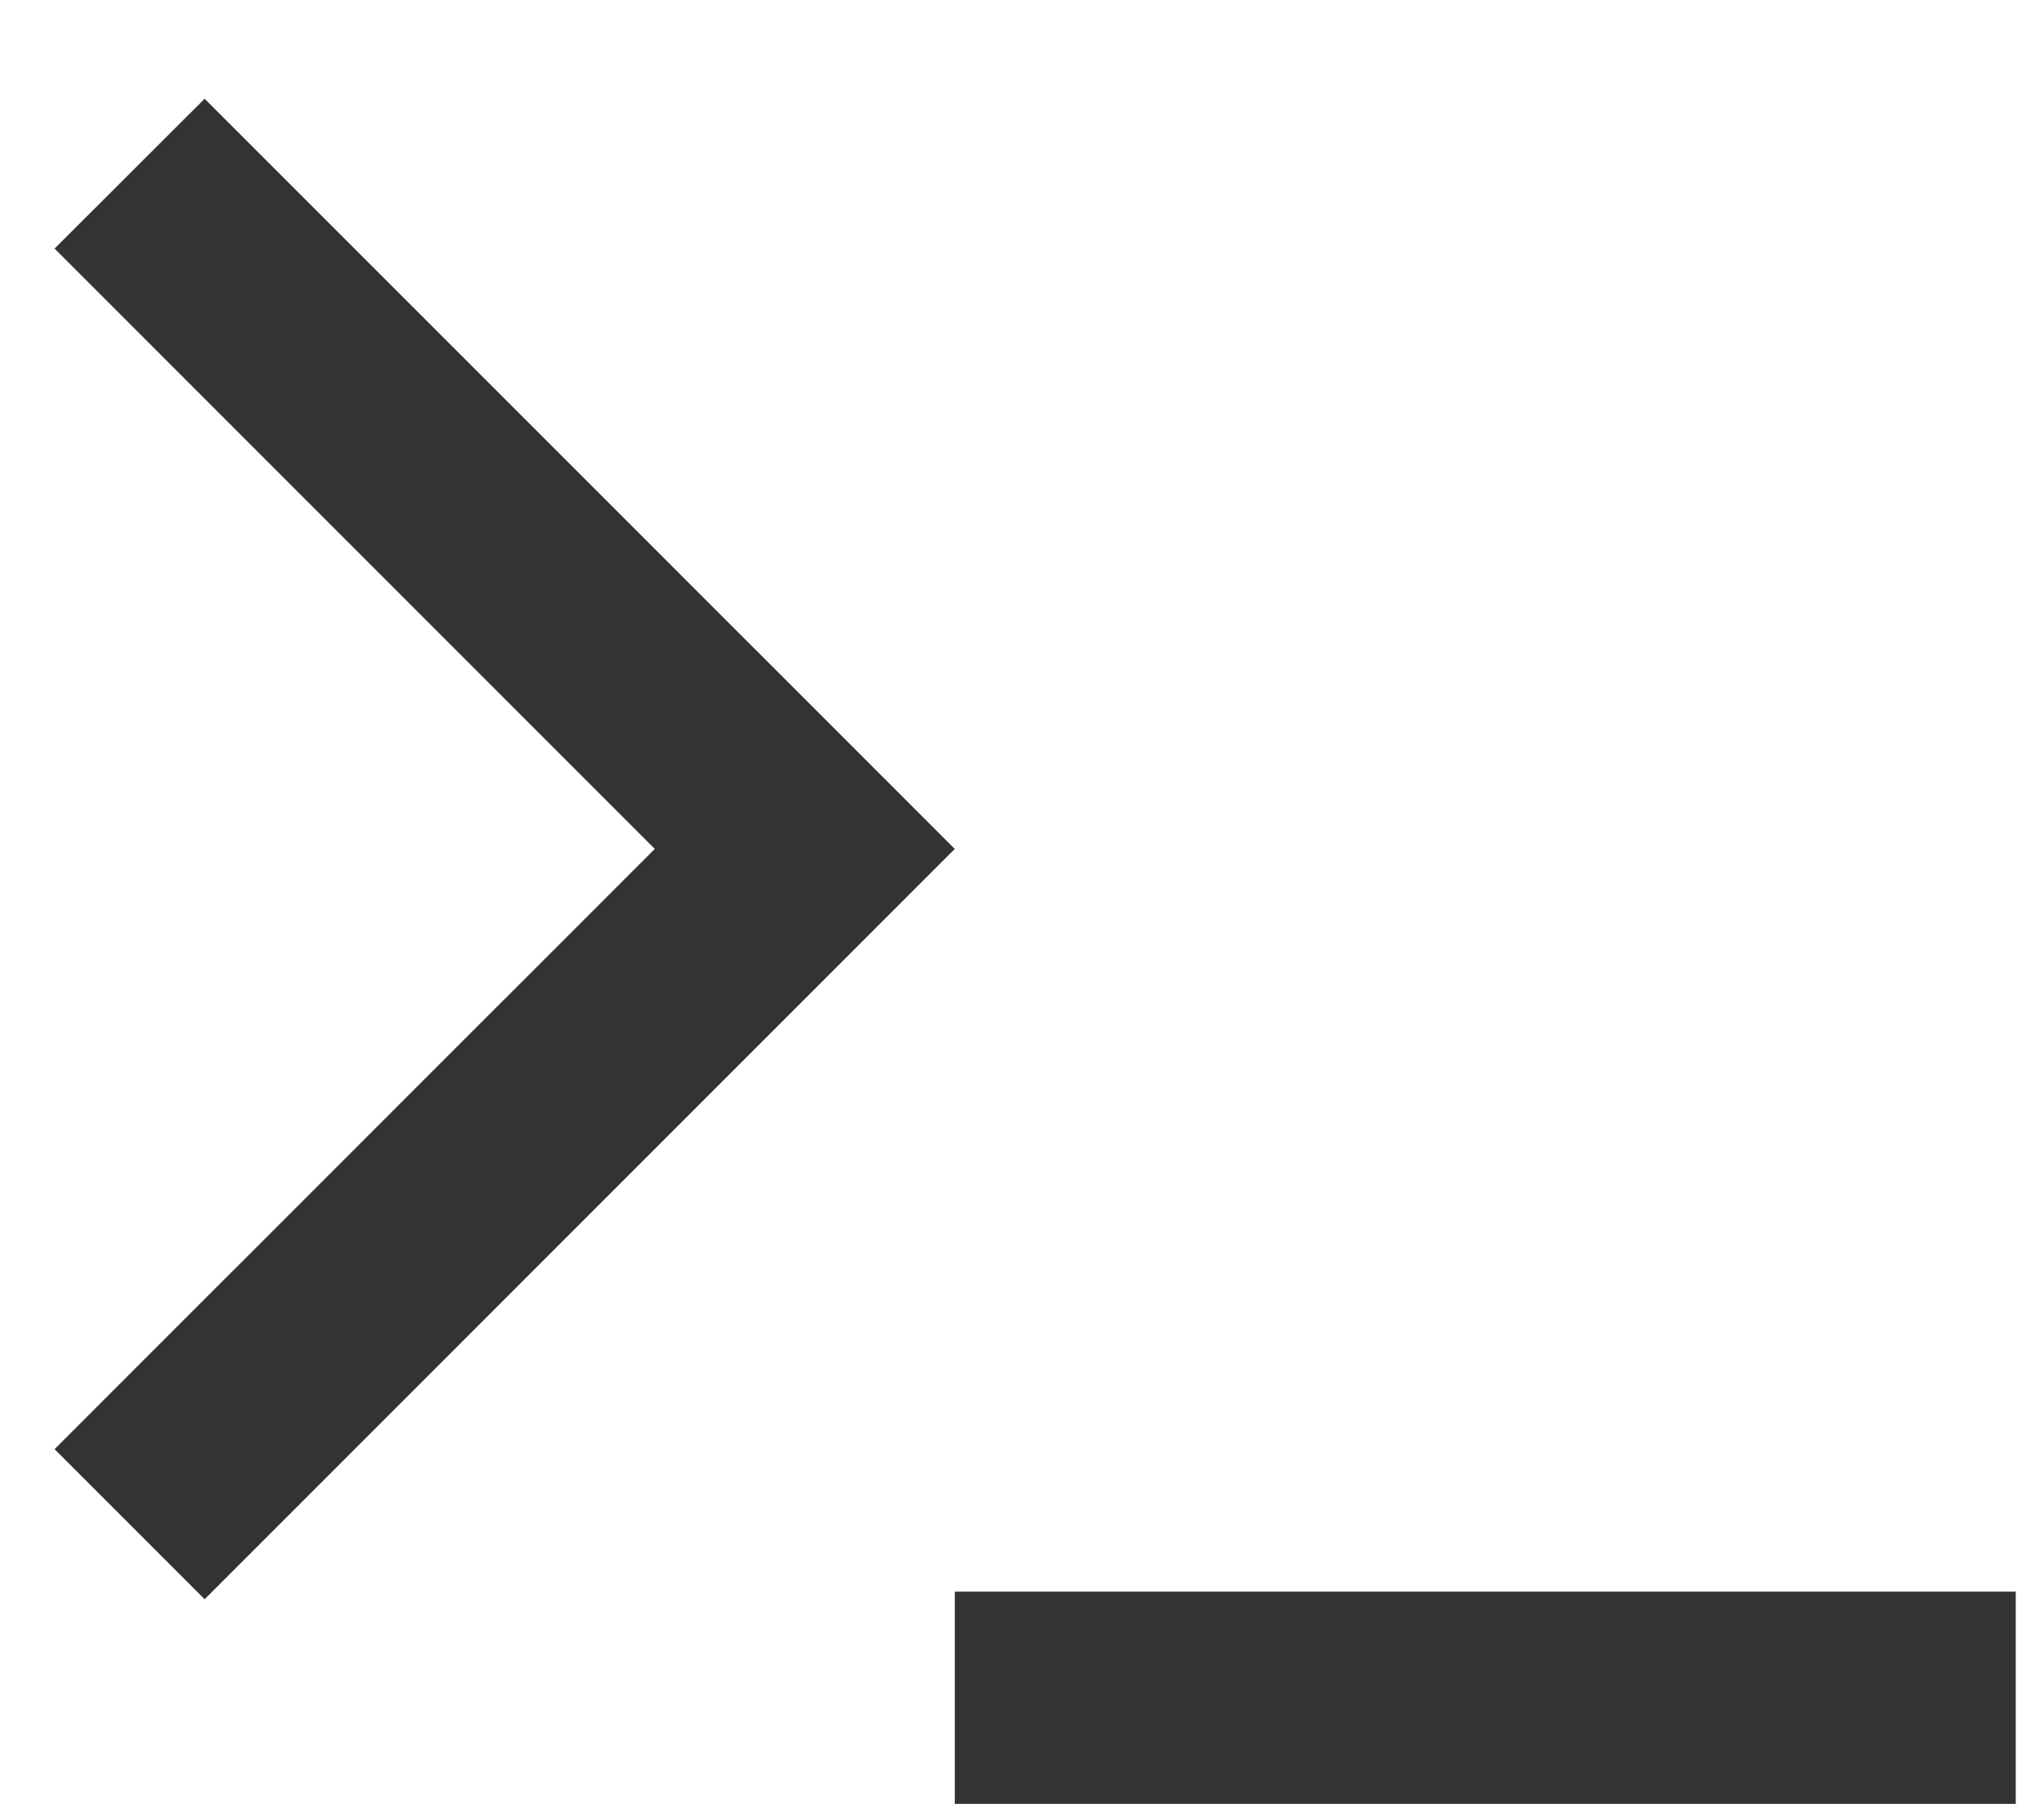
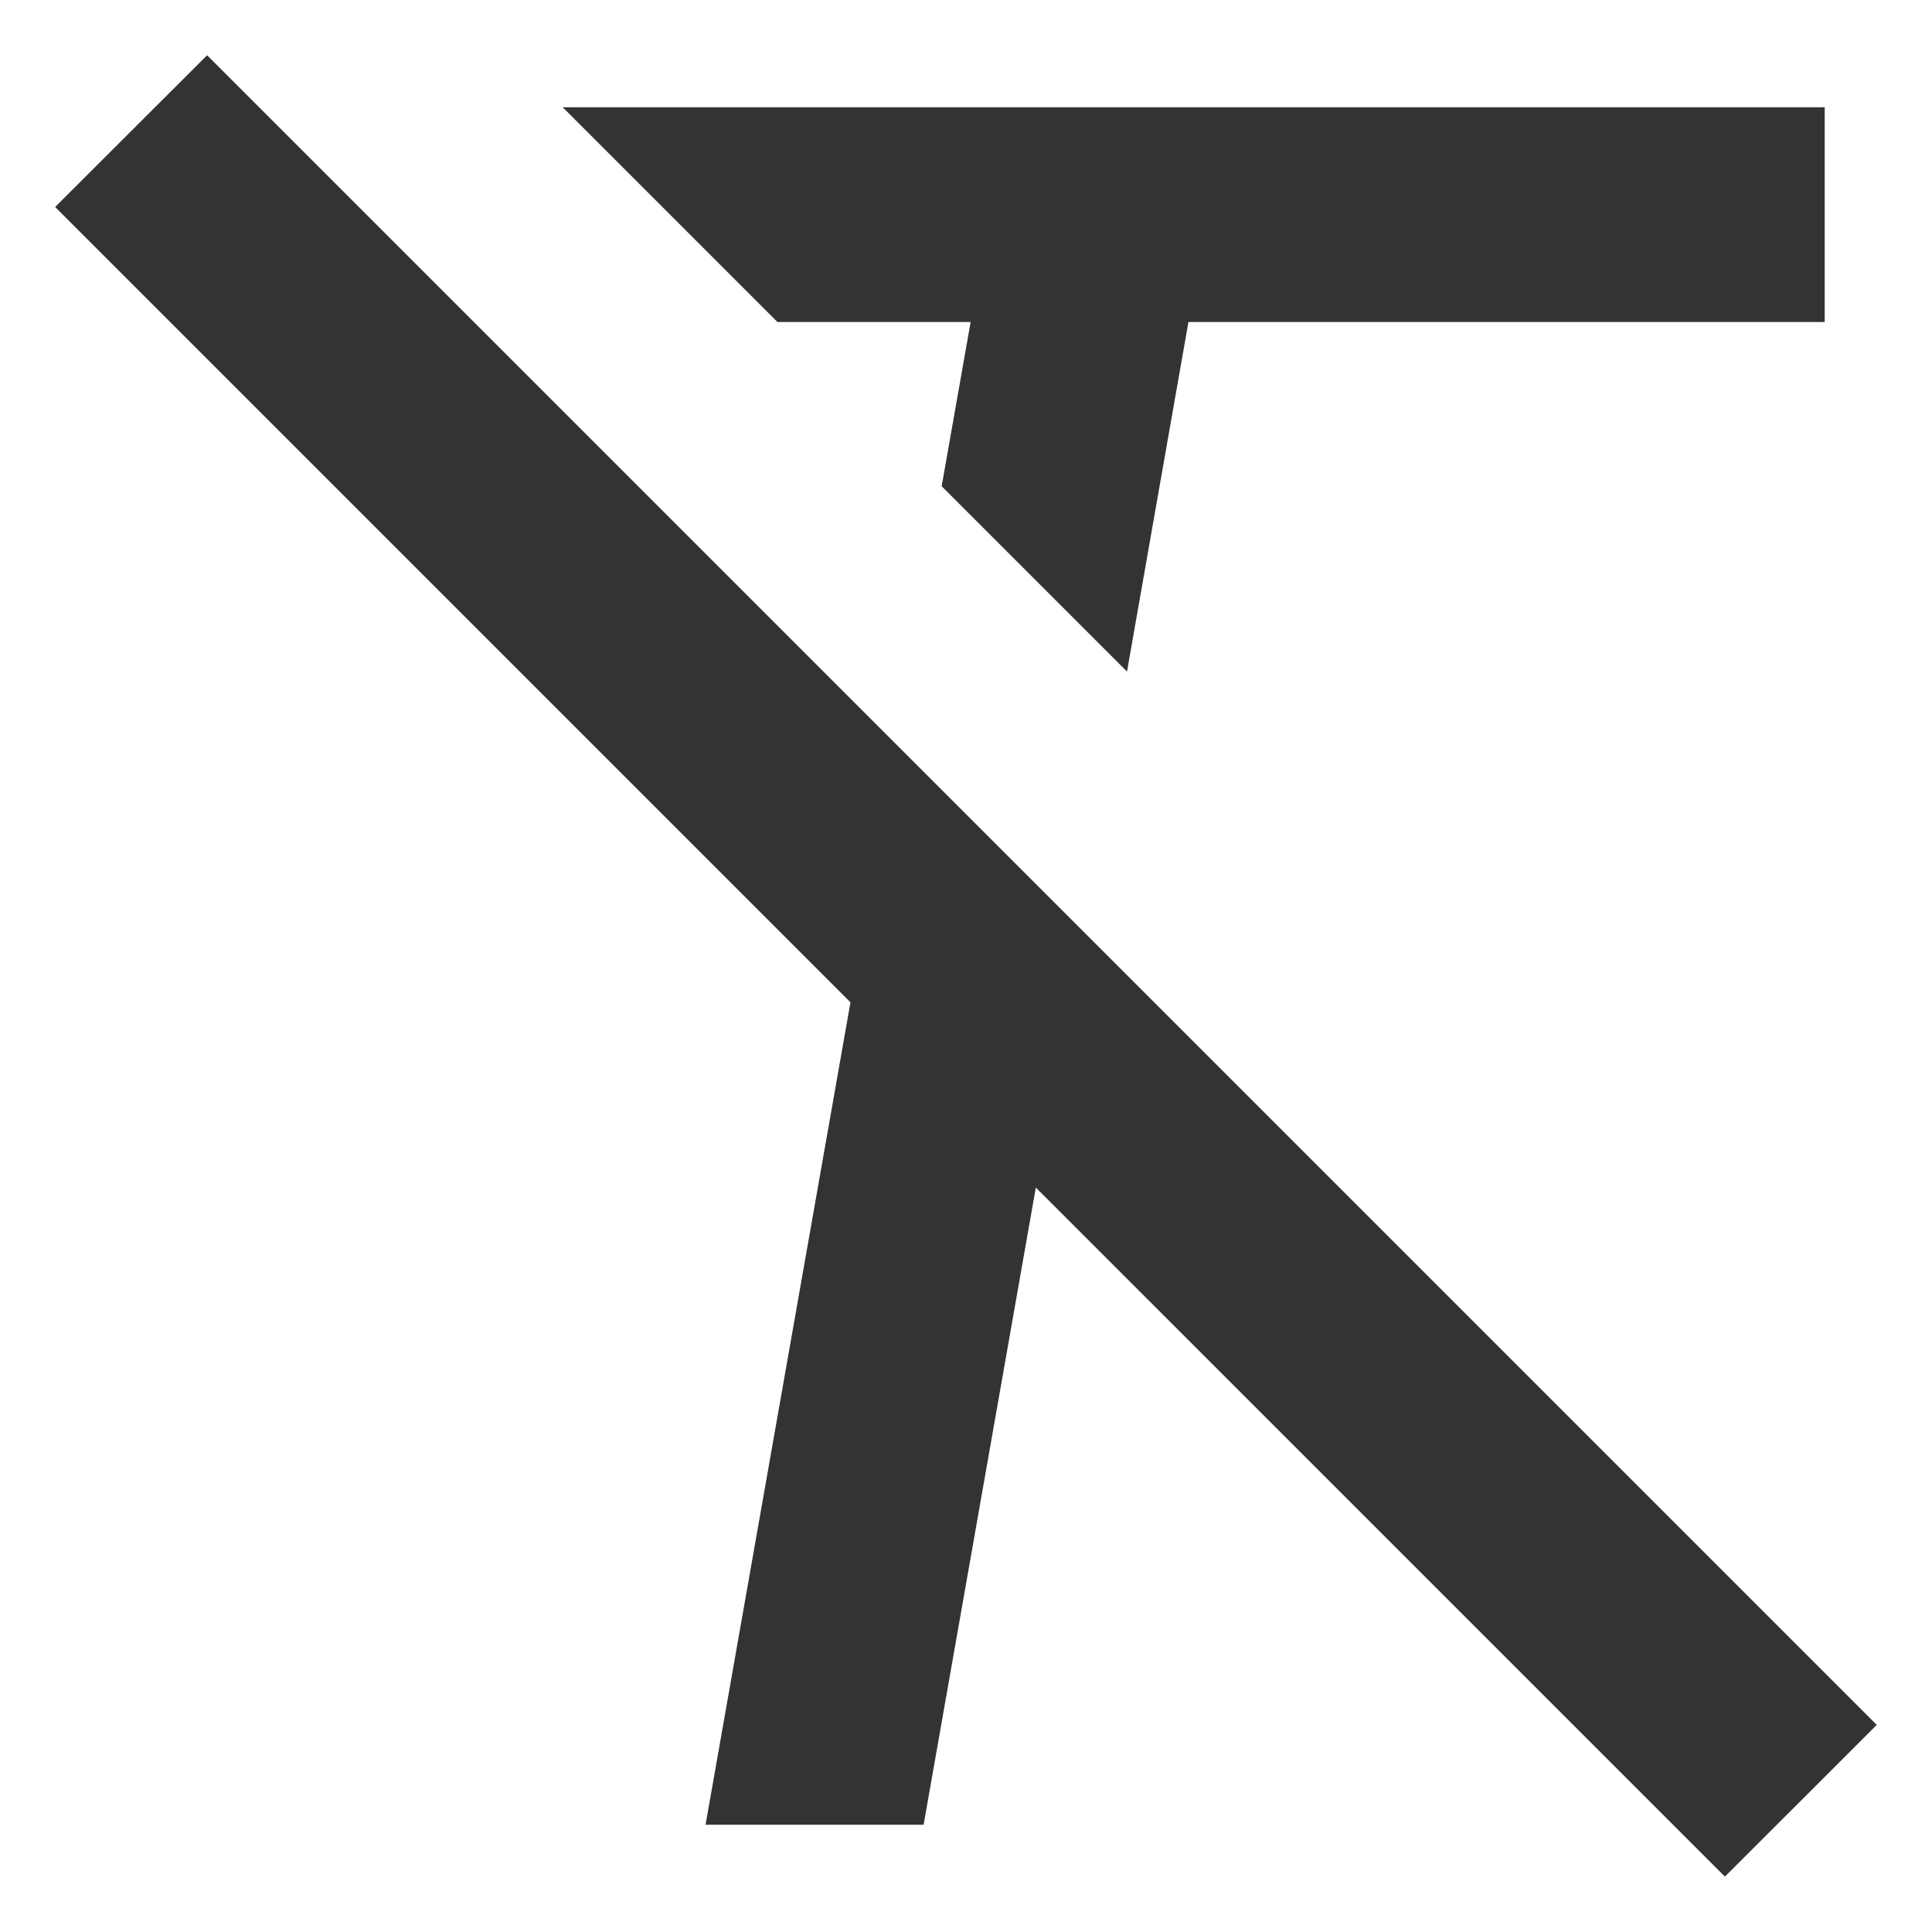
- <svg xmlns="http://www.w3.org/2000/svg" version="1.1" width="17px" height="15px">
-   <g transform="matrix(1 0 0 1 -727 -1670 )">
-     <path d="M 1.702 0.821  L 7.941 7.059  L 1.702 13.298  L 0.454 12.05  L 5.446 7.059  L 0.454 2.067  L 1.702 0.821  Z M 7.941 15  L 7.941 13.235  L 16.765 13.235  L 16.765 15  L 7.941 15  Z " fill-rule="nonzero" fill="#333333" stroke="none" transform="matrix(1 0 0 1 727 1670 )" />
+ <svg xmlns="http://www.w3.org/2000/svg" version="1.1" width="15px" height="15px">
+   <g transform="matrix(1 0 0 1 -181 -1670 )">
+     <path d="M 8.042 9.221  L 7.171 14.167  L 5.478 14.167  L 6.603 7.782  L 0.428 1.607  L 1.608 0.429  L 14.571 13.392  L 13.392 14.57  L 8.042 9.22  Z M 8.75 5.214  L 7.311 3.775  L 7.536 2.5  L 6.036 2.5  L 4.369 0.833  L 14.167 0.833  L 14.167 2.5  L 9.227 2.5  L 8.75 5.214  Z " fill-rule="nonzero" fill="#333333" stroke="none" transform="matrix(1 0 0 1 181 1670 )" />
  </g>
</svg>
